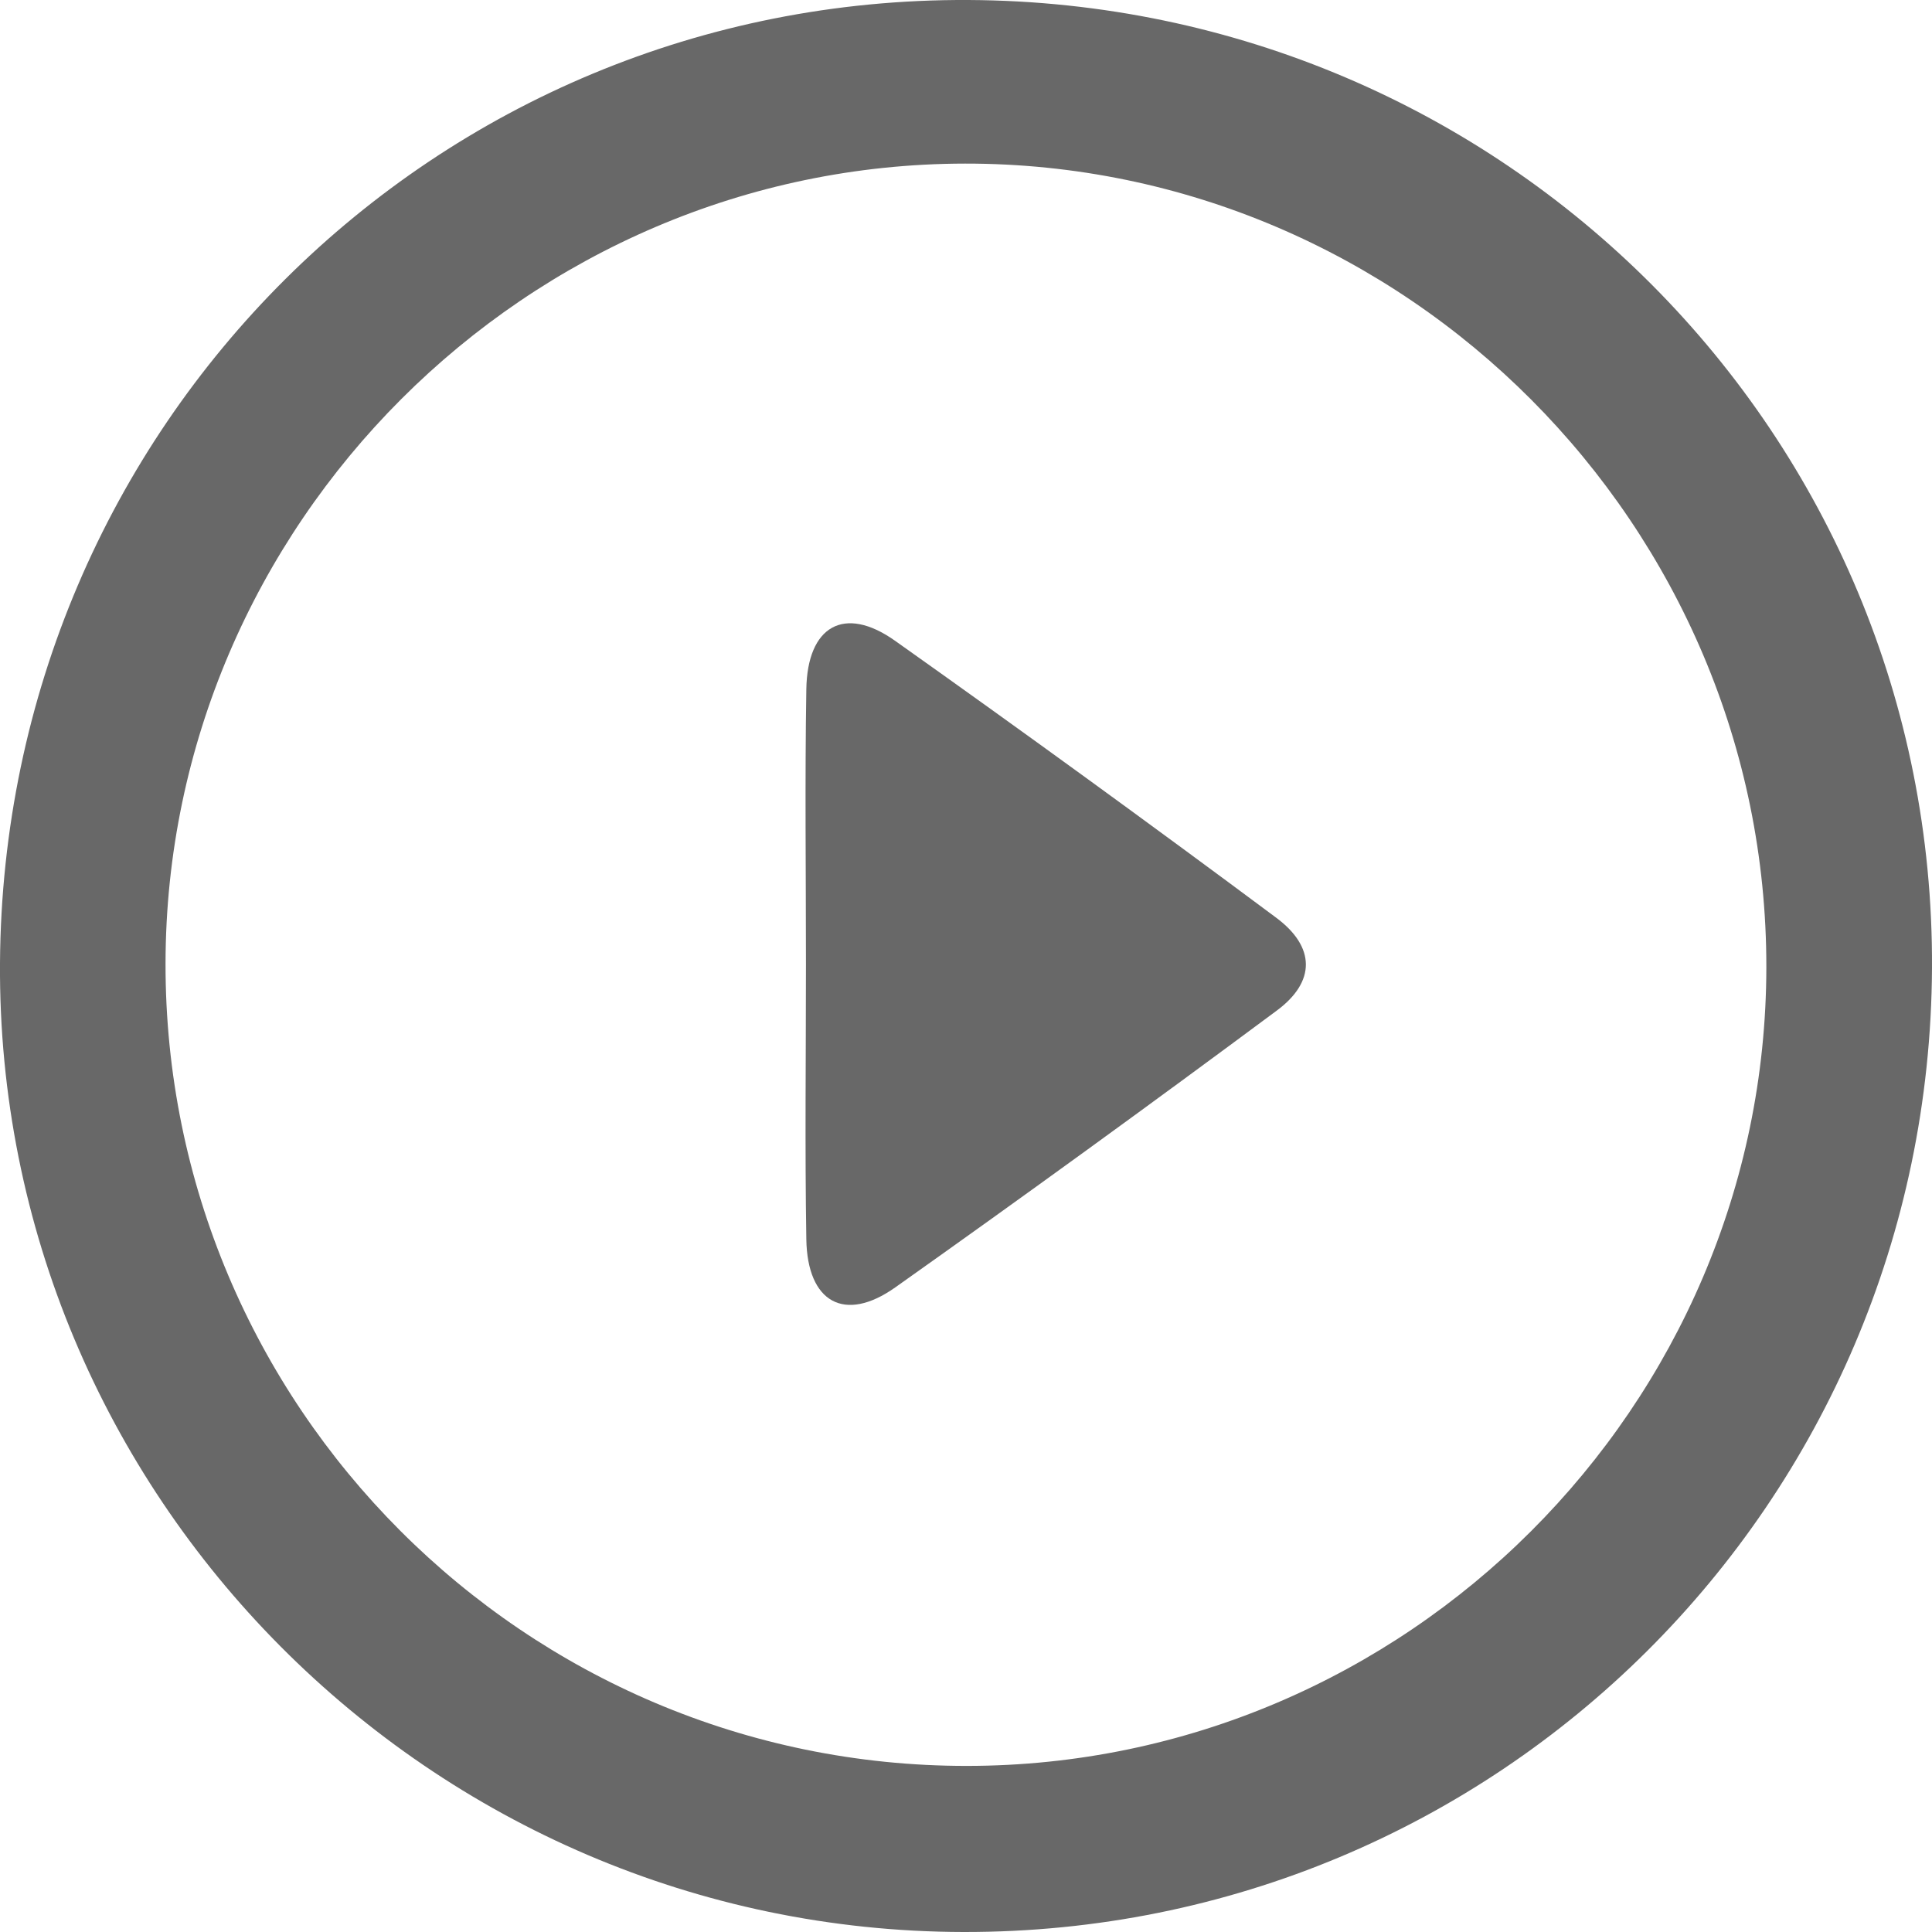
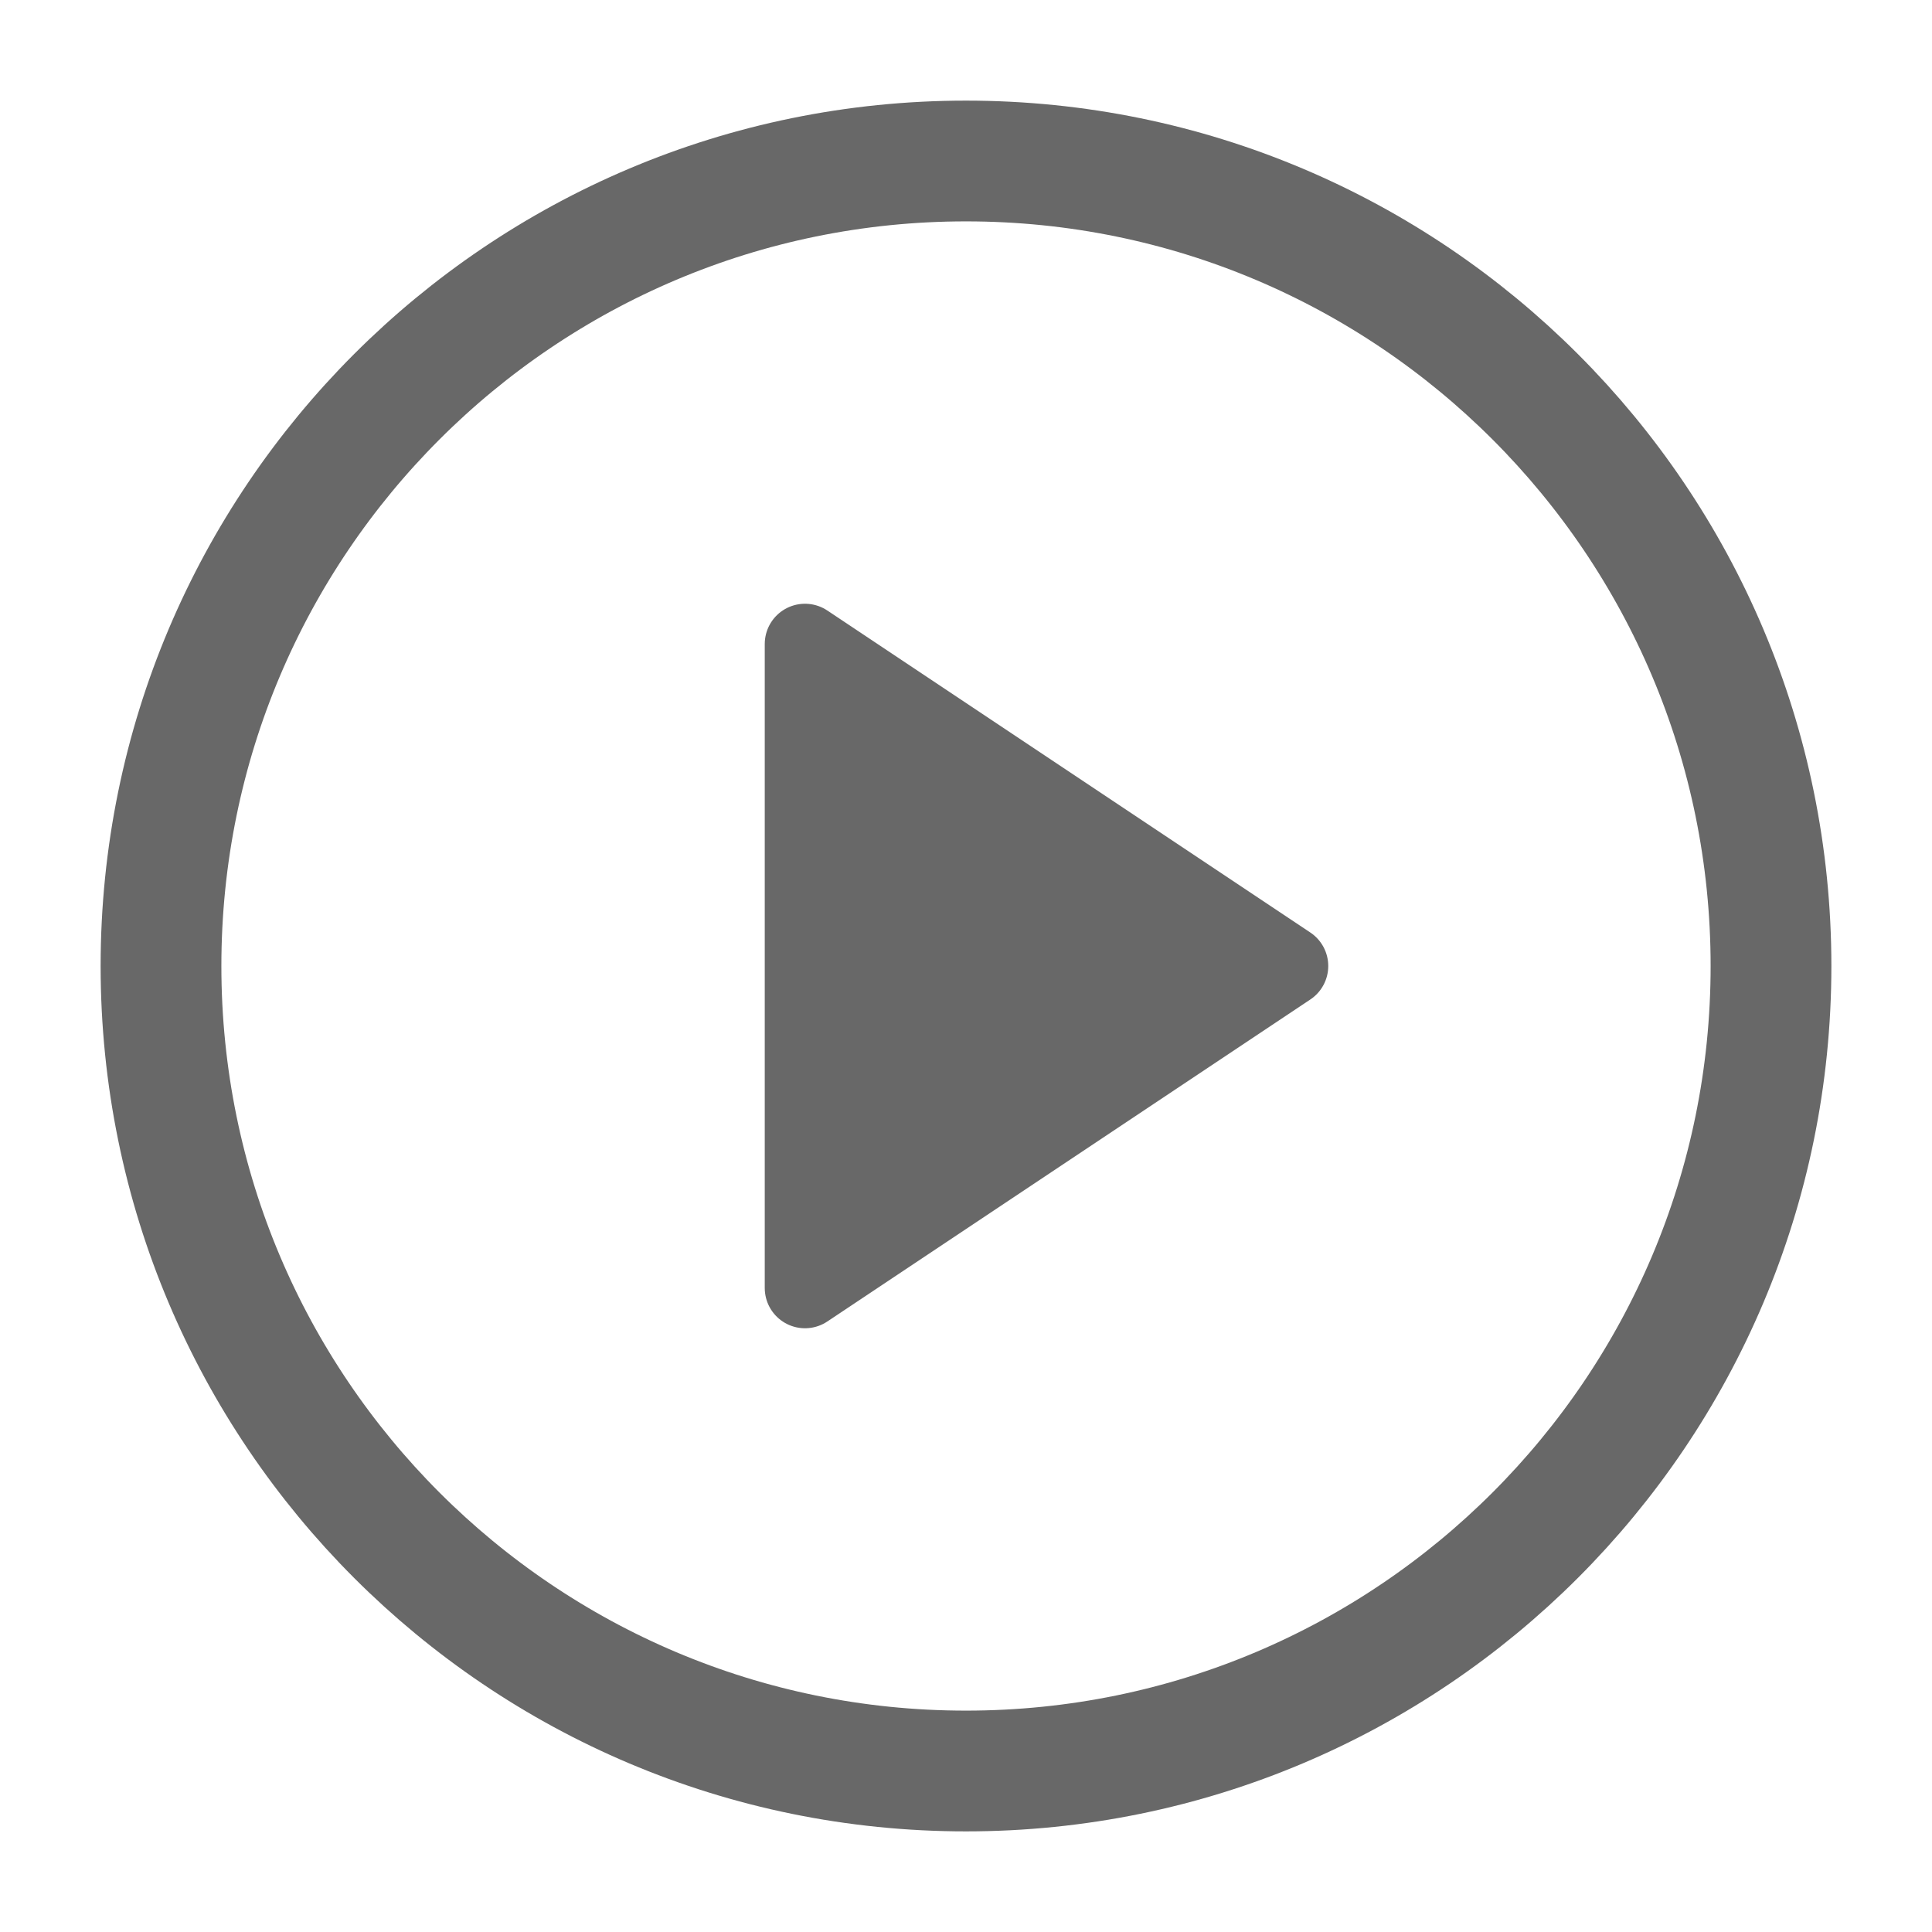
- <svg xmlns="http://www.w3.org/2000/svg" fill="none" viewBox="0 0 31 31">
-   <path fill="#686868" d="M15.54 0C6.974-.043.057 6.834 0 15.45-.055 23.98 6.905 30.983 15.458 31c8.57.017 15.498-6.877 15.542-15.466C31.044 6.979 24.14.044 15.54 0Zm12.802 15.522c-.008 7.042-5.782 12.81-12.827 12.813-7.096.004-12.87-5.779-12.859-12.879C2.667 8.42 8.453 2.632 15.485 2.625c7.07-.008 12.866 5.806 12.857 12.897Z" />
-   <path fill="#686868" d="M12.932 15.474c0 1.471-.018 2.942.006 4.413.017 1.01.613 1.346 1.427.77a336.762 336.762 0 0 0 6.122-4.442c.625-.463.622-1.02-.01-1.49a325.333 325.333 0 0 0-6.119-4.446c-.812-.574-1.404-.234-1.42.78-.024 1.472-.006 2.943-.006 4.414Z" />
+ <svg xmlns="http://www.w3.org/2000/svg" fill="none" stroke="#686868" stroke-linecap="round" stroke-linejoin="round" viewBox="0 0 24 24">
+   <circle cx="12" cy="12" r="10" stroke-width="1.5" />
+   <path d="m10 8 6 4-6 4V8z" fill="#686868" />
</svg>
